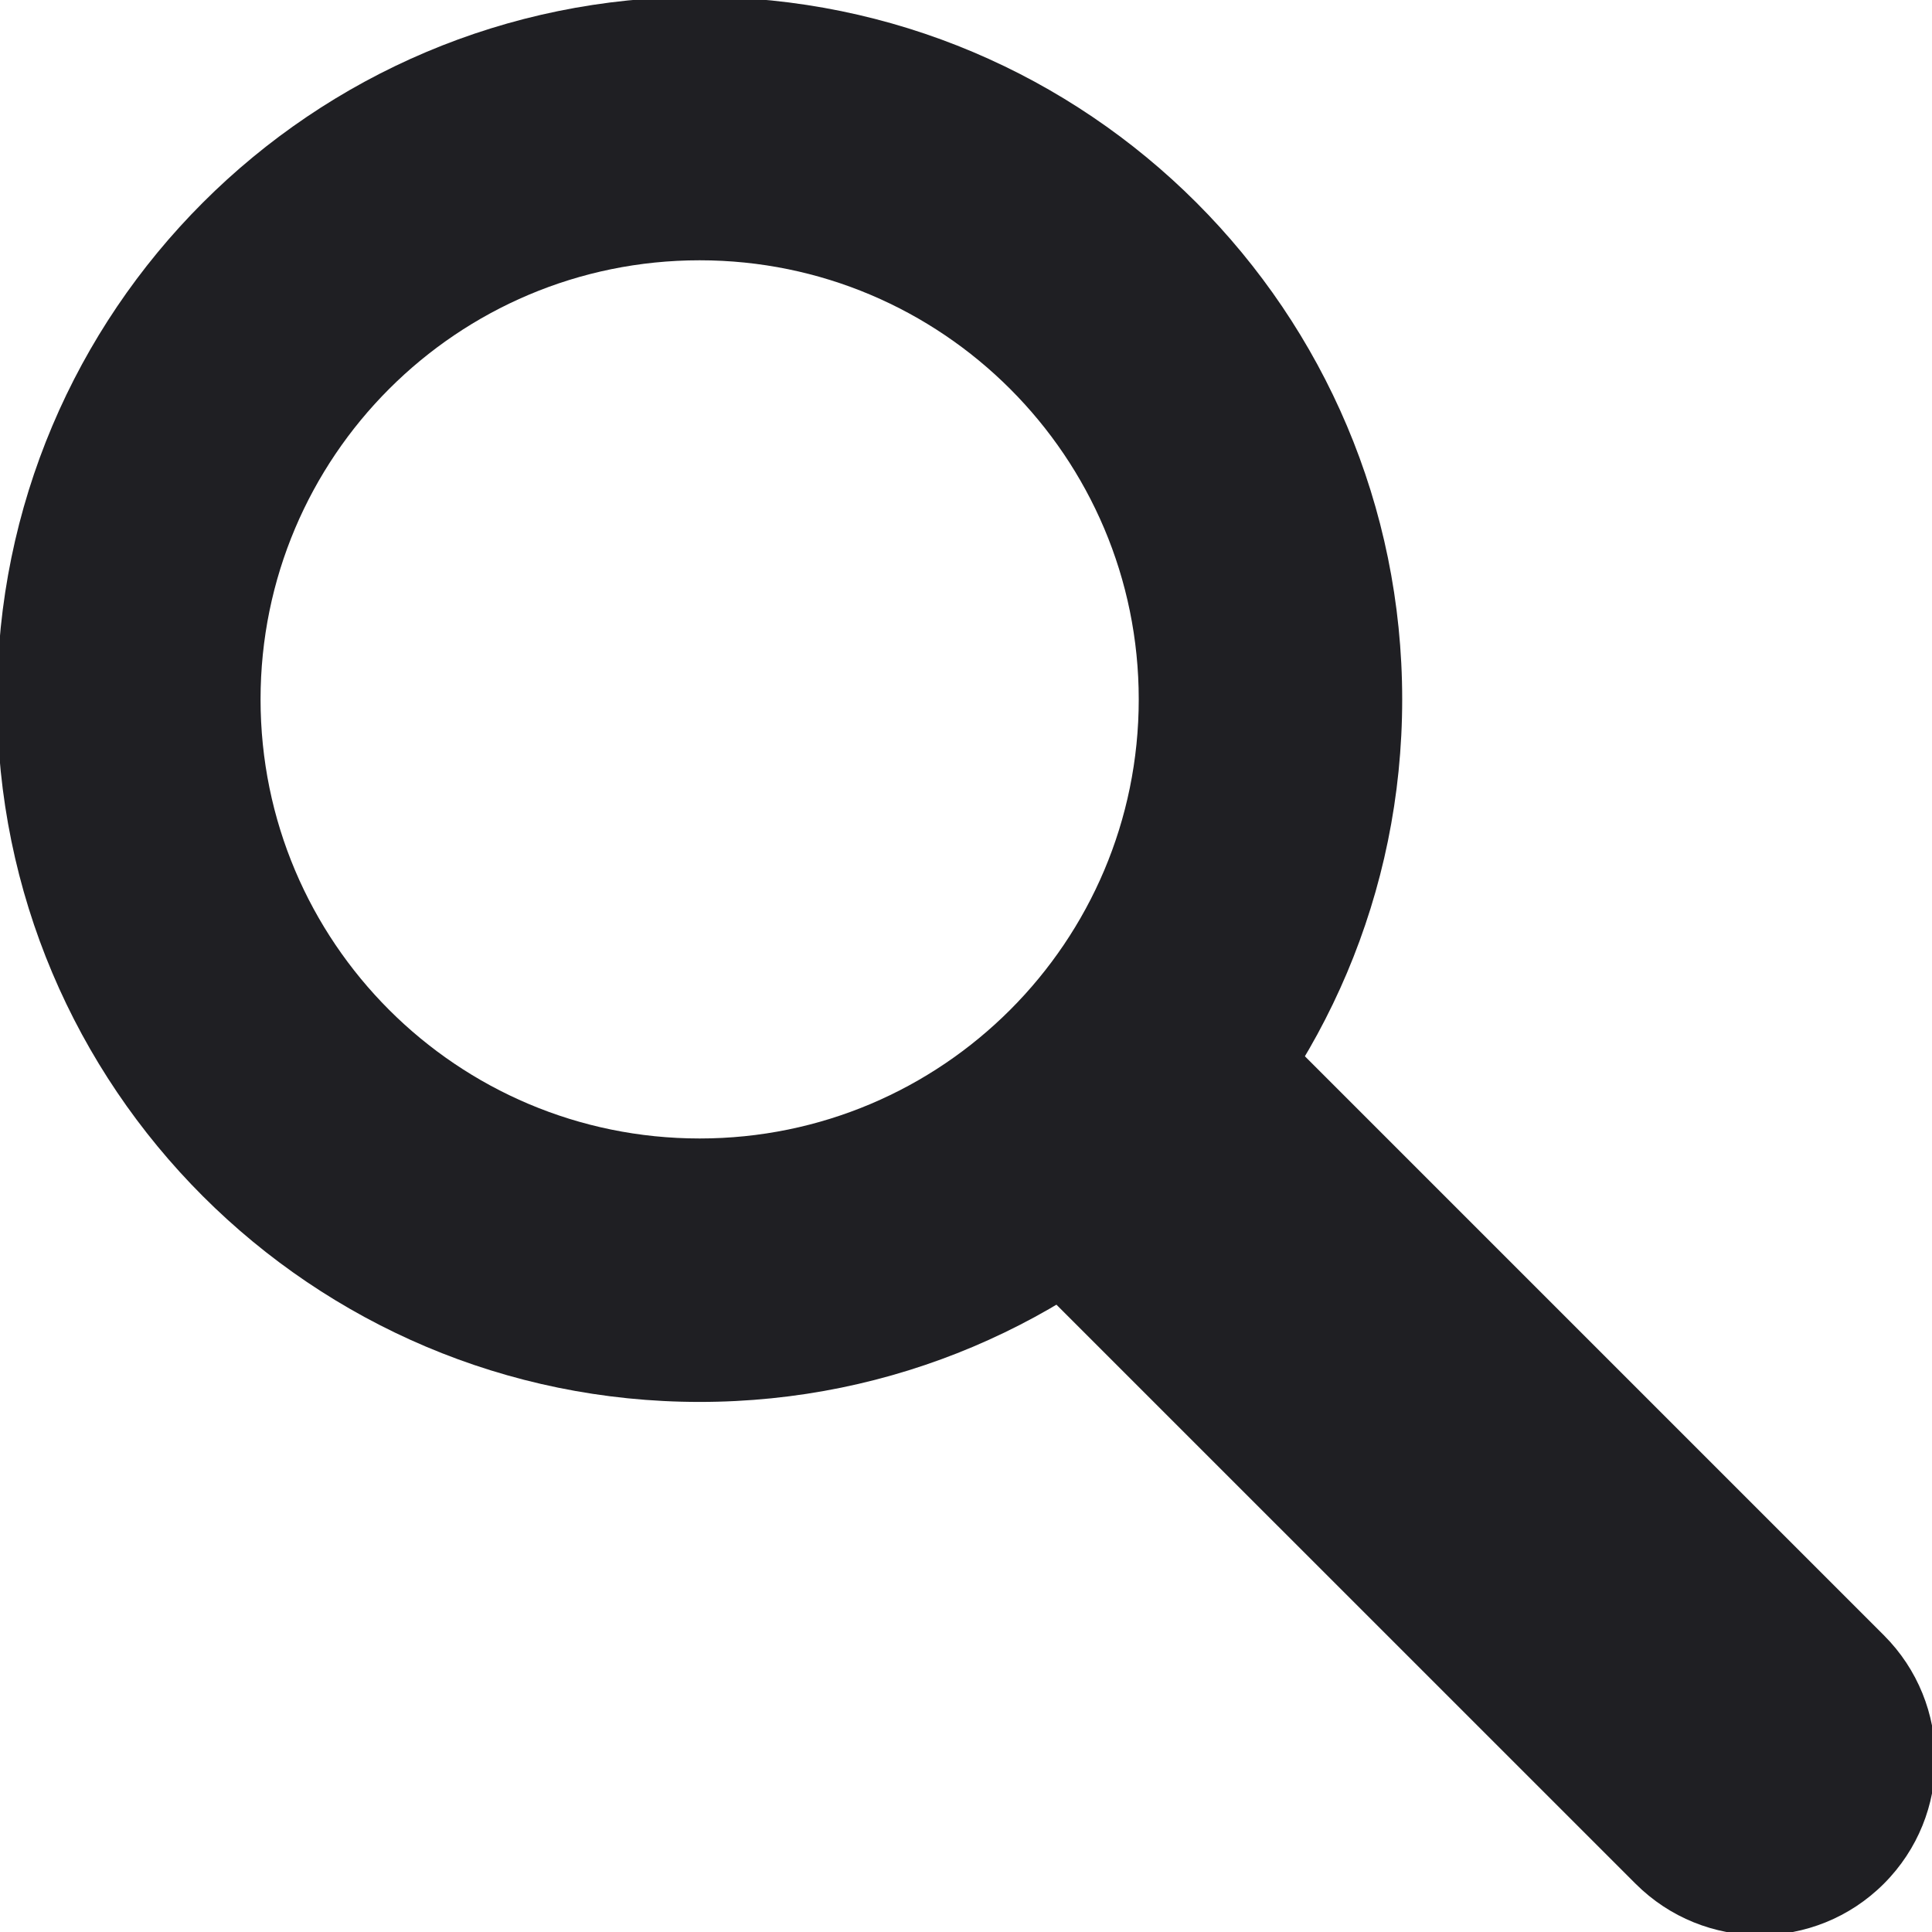
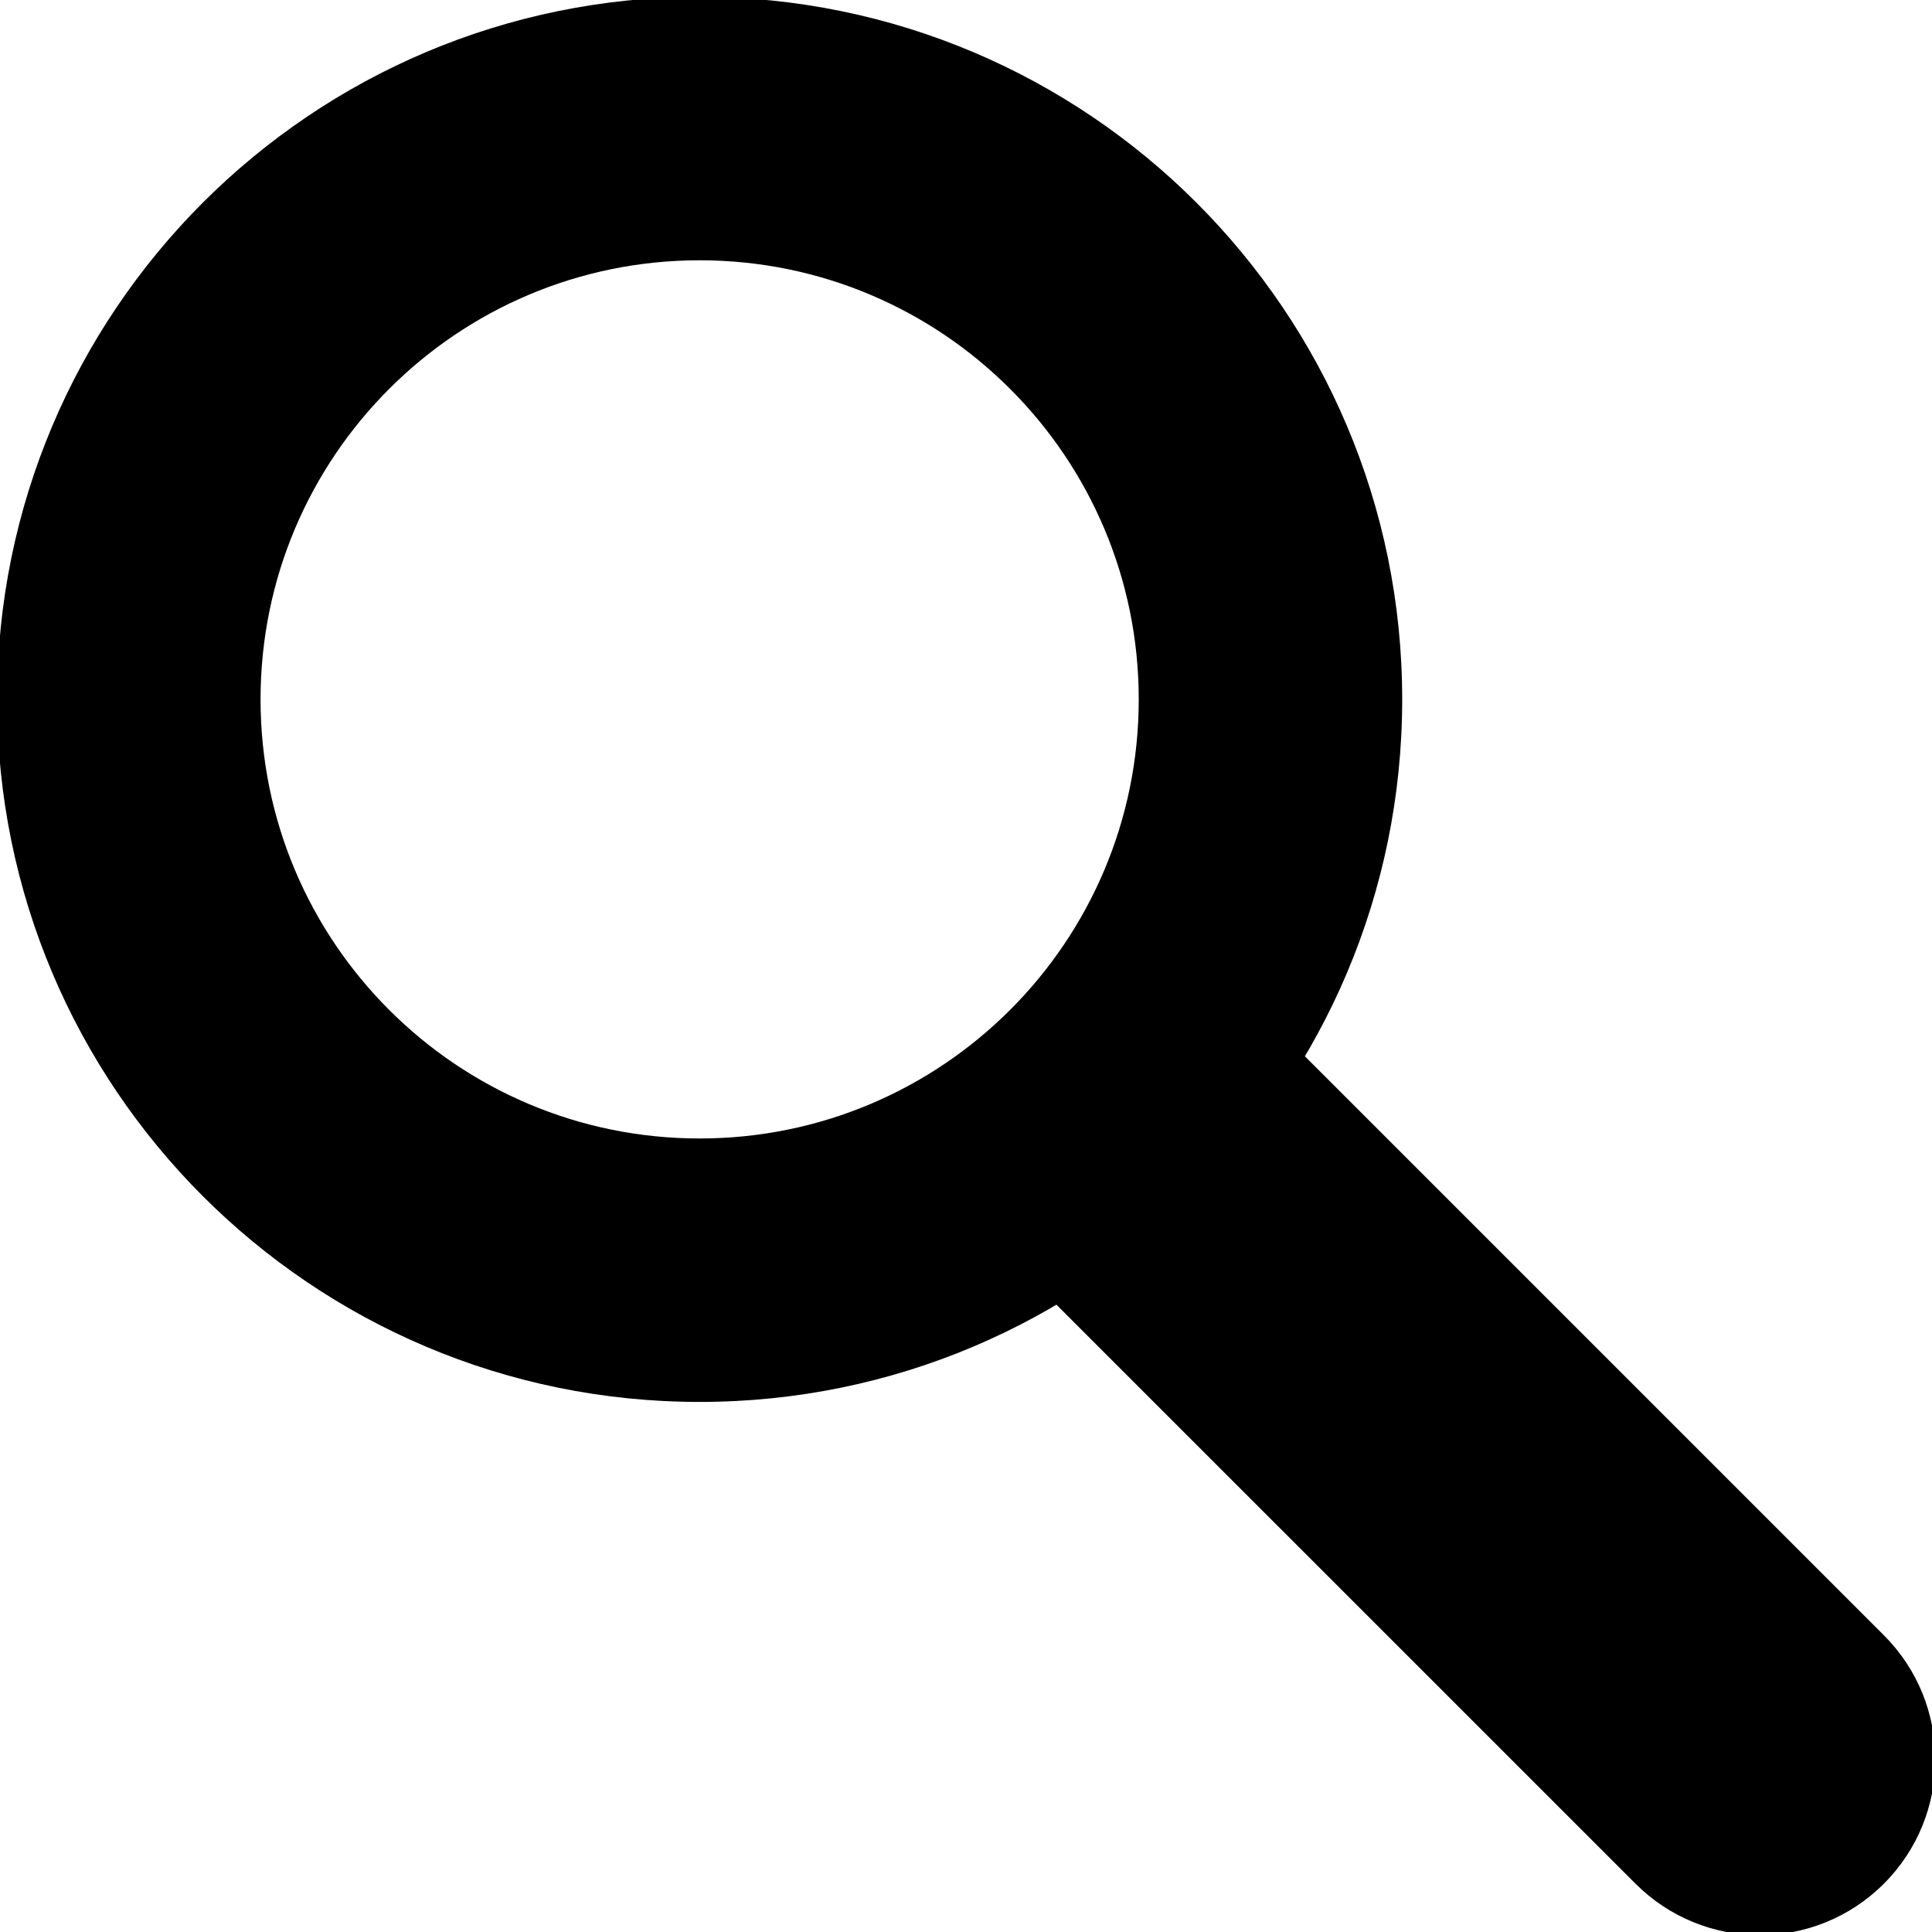
<svg xmlns="http://www.w3.org/2000/svg" version="1.1" viewBox="0, 0, 22, 22">
-   <path d="M7.967,15.964 C3.548,15.964 -0.033,12.383 -0.033,7.964 C-0.033,3.546 3.548,-0.036 7.967,-0.036 C12.385,-0.036 15.967,3.546 15.967,7.964 C15.967,12.383 12.385,15.964 7.967,15.964 z M7.967,12.964 C10.728,12.964 12.967,10.726 12.967,7.964 C12.967,5.203 10.728,2.964 7.967,2.964 C5.205,2.964 2.967,5.203 2.967,7.964 C2.967,10.726 5.205,12.964 7.967,12.964 z z" fill="#1F1F23" />
-   <path d="M18.624,21.45 L11.552,14.379 L14.381,11.55 L21.452,18.621 C22.233,19.402 22.233,20.669 21.452,21.45 C20.671,22.231 19.405,22.231 18.624,21.45 z" fill="#1F1F23" />
+   <path d="M7.967,15.964 C3.548,15.964 -0.033,12.383 -0.033,7.964 C-0.033,3.546 3.548,-0.036 7.967,-0.036 C12.385,-0.036 15.967,3.546 15.967,7.964 C15.967,12.383 12.385,15.964 7.967,15.964 z M7.967,12.964 C10.728,12.964 12.967,10.726 12.967,7.964 C12.967,5.203 10.728,2.964 7.967,2.964 C5.205,2.964 2.967,5.203 2.967,7.964 C2.967,10.726 5.205,12.964 7.967,12.964 z z" />
+   <path d="M18.624,21.45 L11.552,14.379 L14.381,11.55 L21.452,18.621 C22.233,19.402 22.233,20.669 21.452,21.45 C20.671,22.231 19.405,22.231 18.624,21.45 z" />
</svg>
